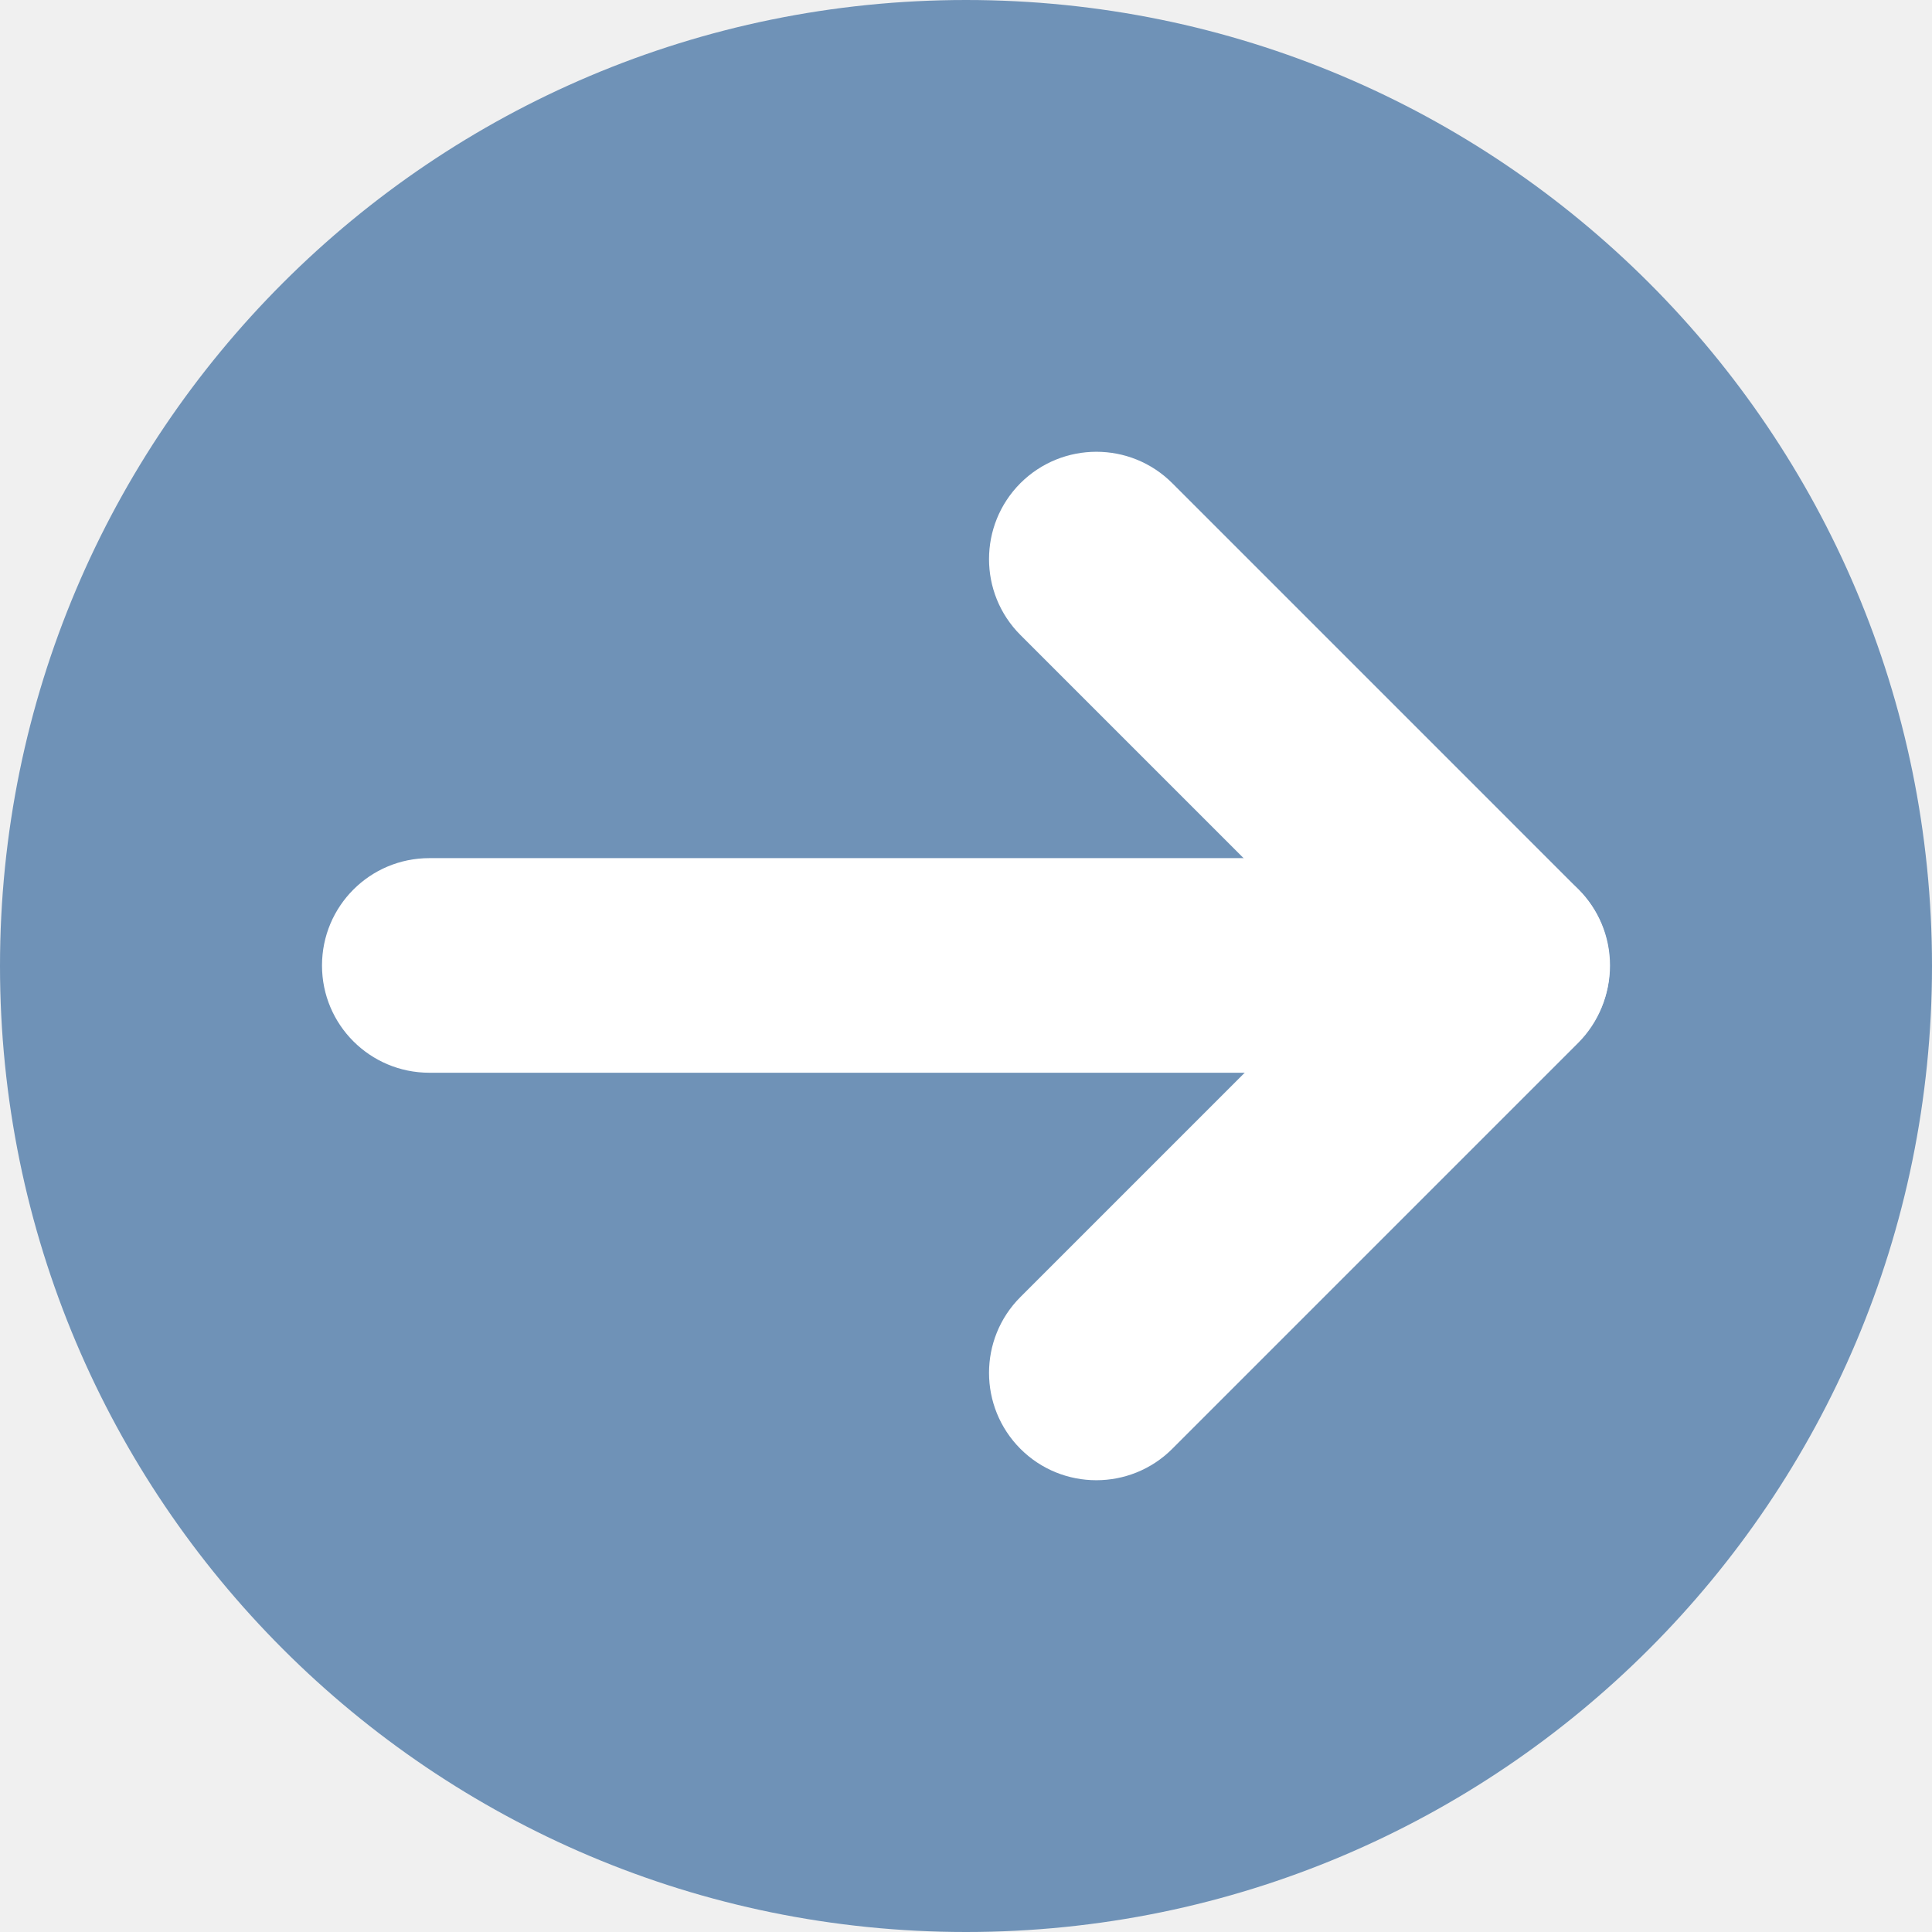
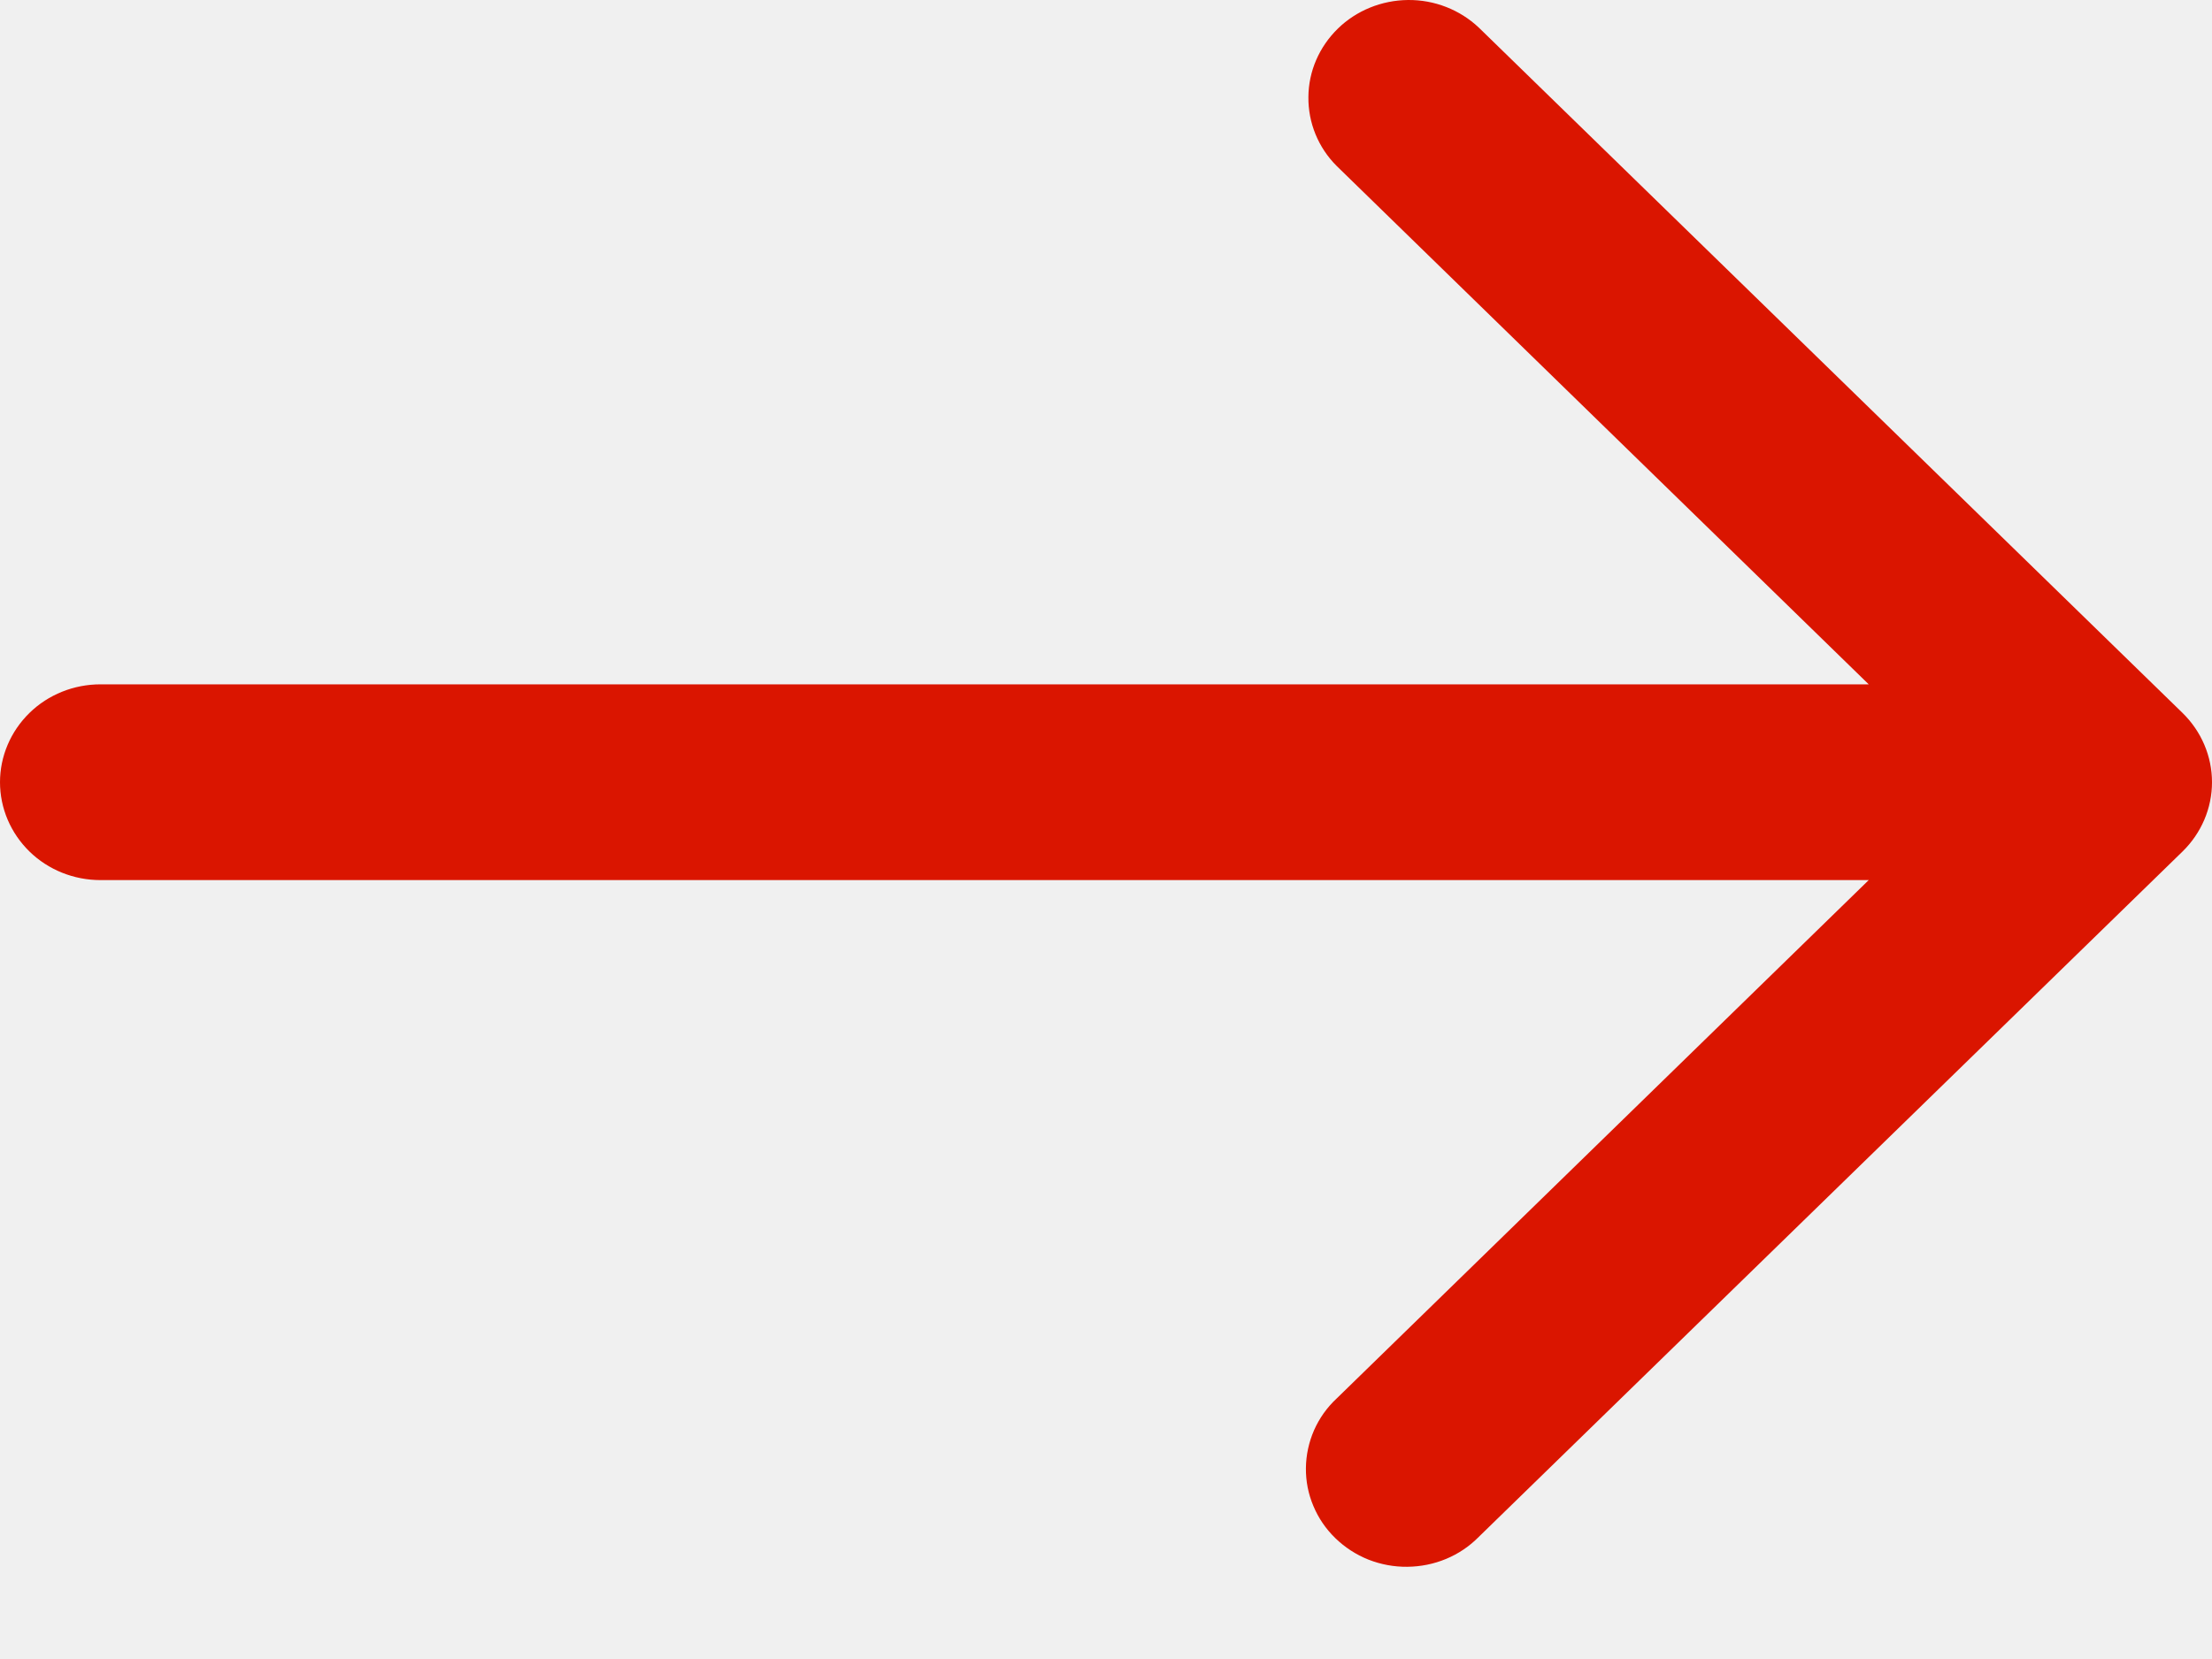
- <svg xmlns="http://www.w3.org/2000/svg" width="12" height="12" viewBox="0 0 12 12" fill="none">
-   <path d="M0 6C0 2.686 2.686 0 6 0C9.314 0 12 2.686 12 6C12 9.314 9.314 12 6 12C2.686 12 0 9.314 0 6Z" fill="#6F92B7" />
-   <path d="M2 5.997C2 5.628 2.298 5.33 2.667 5.33H9.333C9.702 5.33 10 5.628 10 5.997C10 6.365 9.702 6.663 9.333 6.663H2.667C2.298 6.663 2 6.365 2 5.997Z" fill="white" />
-   <path d="M6.338 3.001C6.599 2.741 7.021 2.741 7.281 3.001L9.802 5.522C10.062 5.783 10.062 6.205 9.802 6.465C9.542 6.726 9.12 6.726 8.859 6.465L6.338 3.944C6.078 3.684 6.078 3.262 6.338 3.001Z" fill="white" />
-   <path d="M9.802 5.535C9.542 5.274 9.12 5.274 8.859 5.535L6.338 8.056C6.078 8.316 6.078 8.738 6.338 8.999C6.598 9.259 7.021 9.259 7.281 8.999L9.802 6.478C10.062 6.217 10.062 5.795 9.802 5.535Z" fill="white" />
+ <svg xmlns="http://www.w3.org/2000/svg" width="16" height="12" viewBox="0 0 16 12" fill="none">
+   <path d="M15.787 5.157L10.696 0.199C10.559 0.07 10.375 -0.002 10.184 2.67767e-05C9.994 0.002 9.811 0.076 9.677 0.207C9.542 0.339 9.465 0.516 9.464 0.702C9.462 0.888 9.535 1.067 9.668 1.2L13.517 4.95H0.727C0.534 4.95 0.349 5.024 0.213 5.157C0.077 5.29 0 5.47 0 5.658C0 5.846 0.077 6.026 0.213 6.159C0.349 6.292 0.534 6.366 0.727 6.366H13.517L9.668 10.116C9.598 10.181 9.543 10.259 9.505 10.345C9.467 10.432 9.447 10.525 9.446 10.619C9.445 10.713 9.463 10.806 9.5 10.893C9.536 10.98 9.59 11.059 9.659 11.126C9.727 11.192 9.808 11.245 9.898 11.281C9.987 11.316 10.083 11.334 10.179 11.333C10.276 11.332 10.371 11.313 10.46 11.276C10.549 11.239 10.629 11.185 10.696 11.117L15.787 6.159C15.923 6.026 16 5.846 16 5.658C16 5.47 15.923 5.29 15.787 5.157Z" fill="#DA1500" />
</svg>
